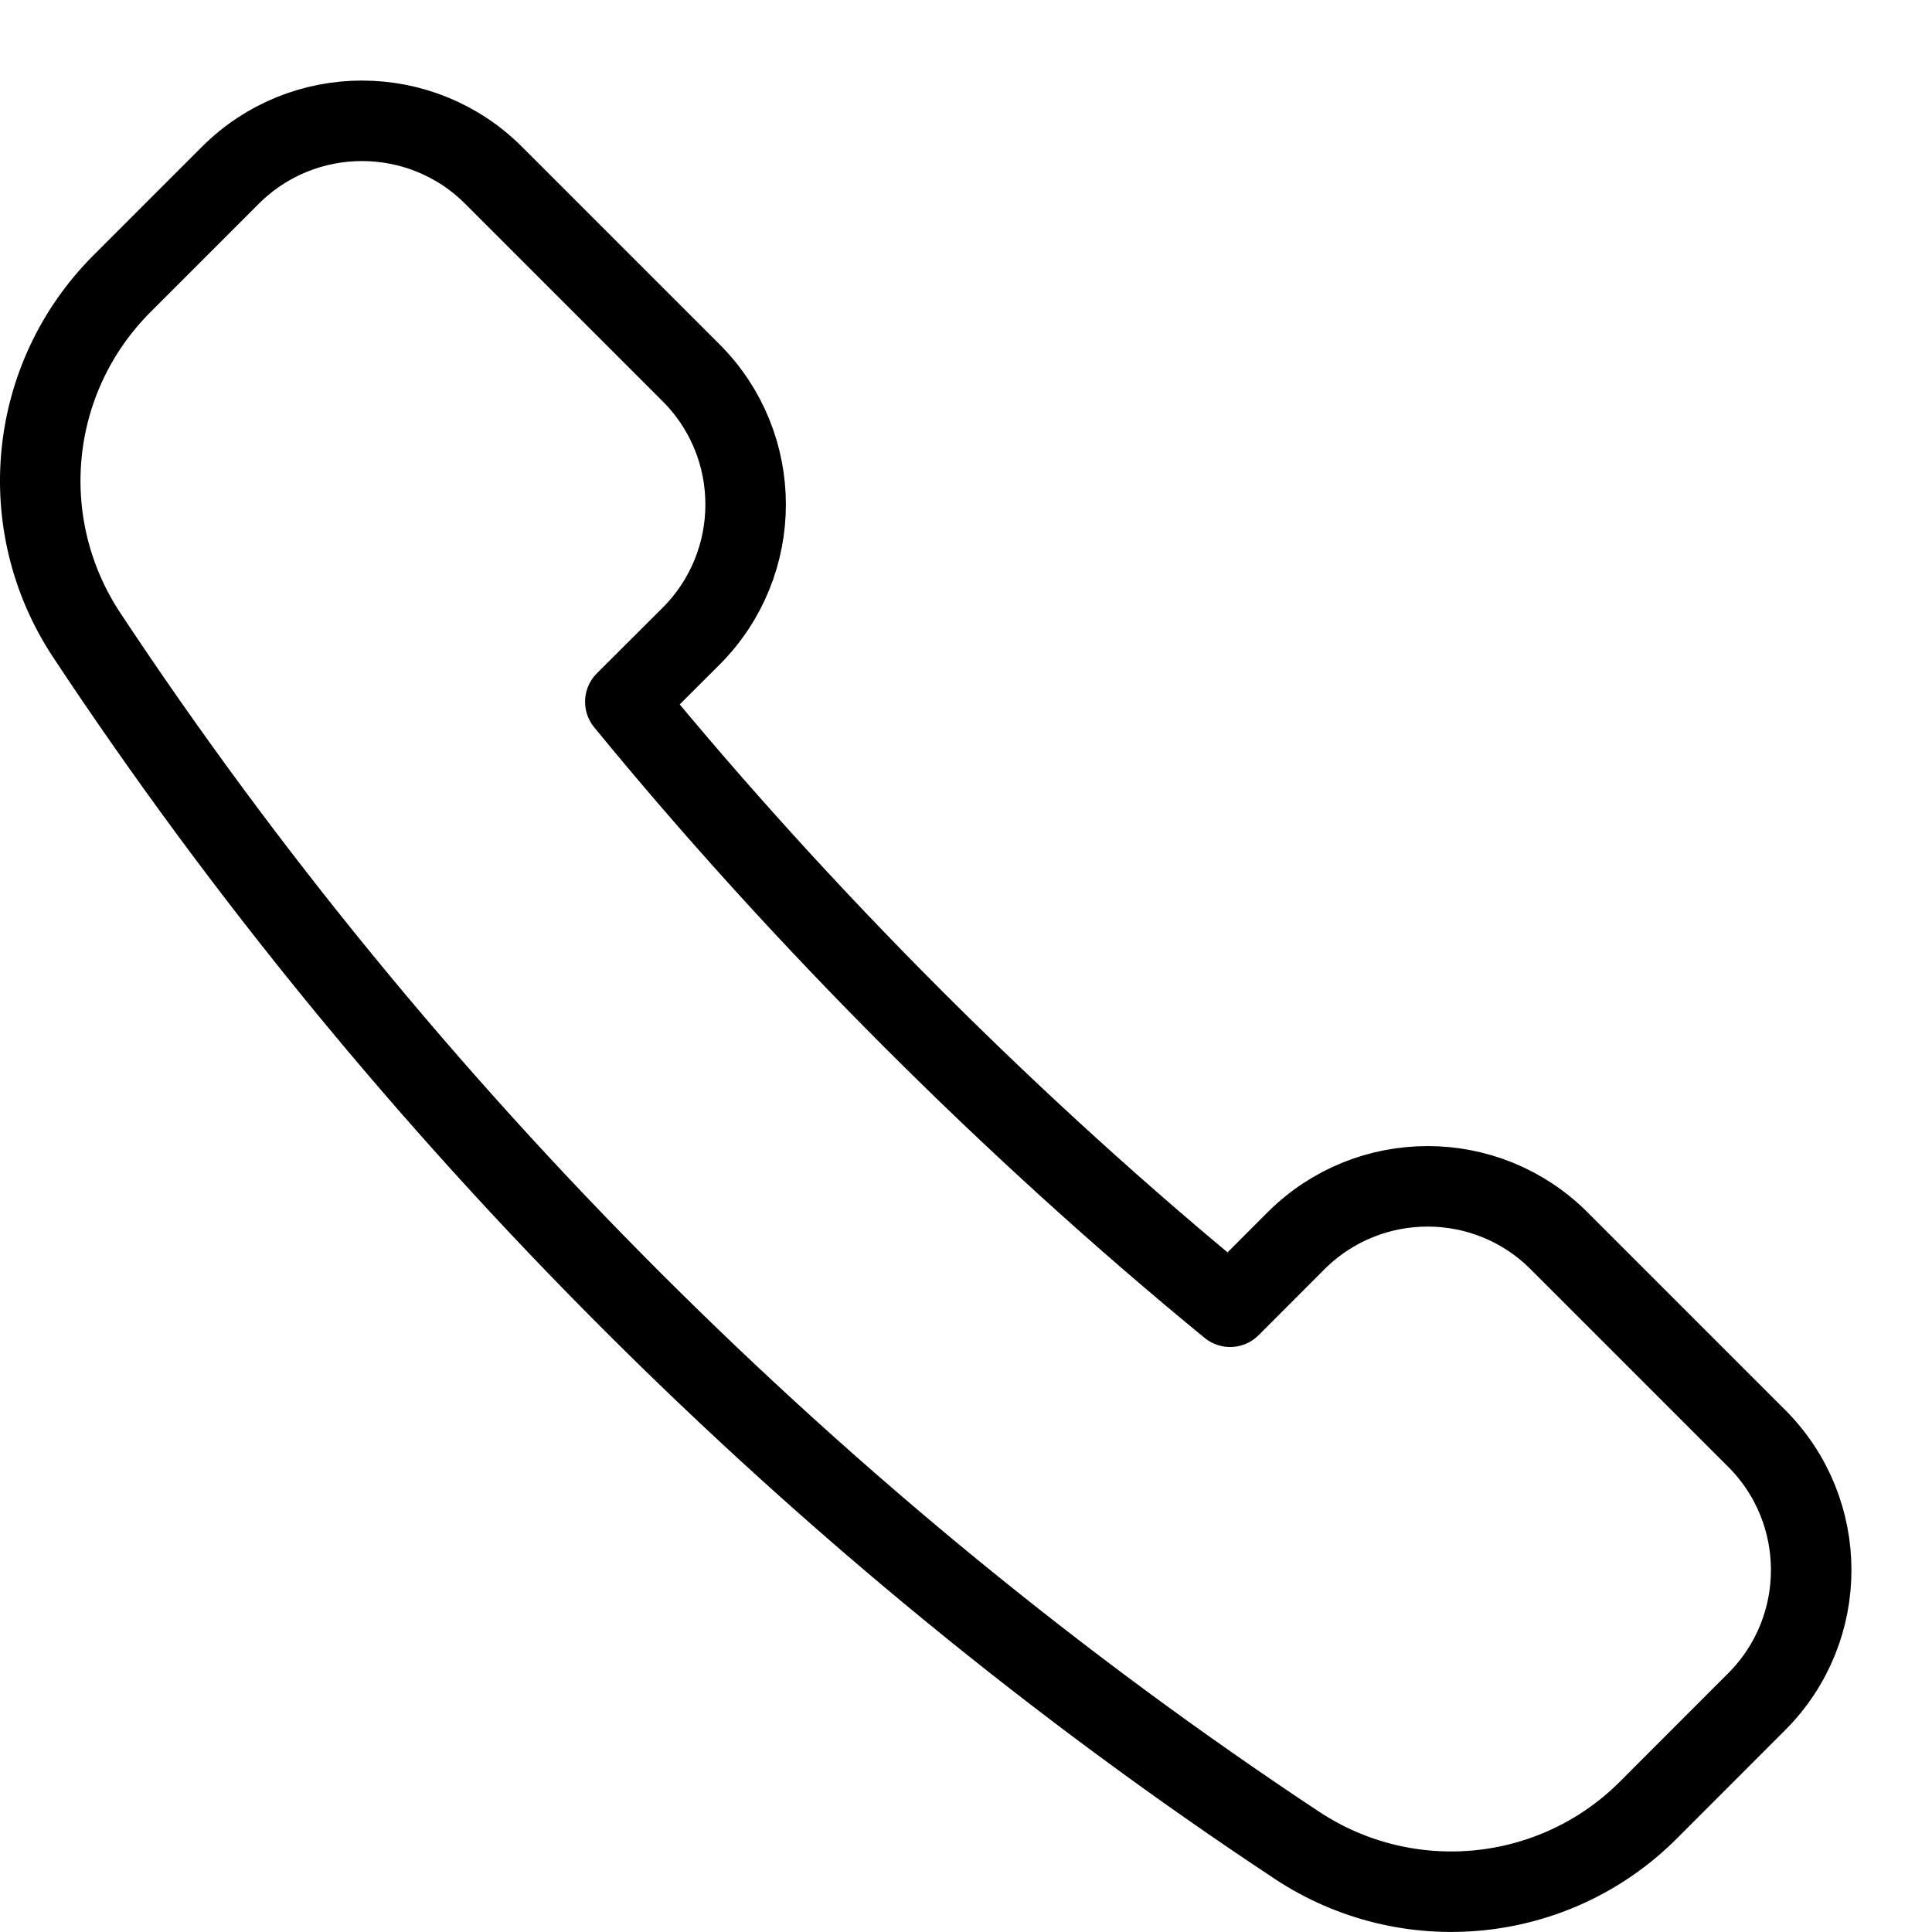
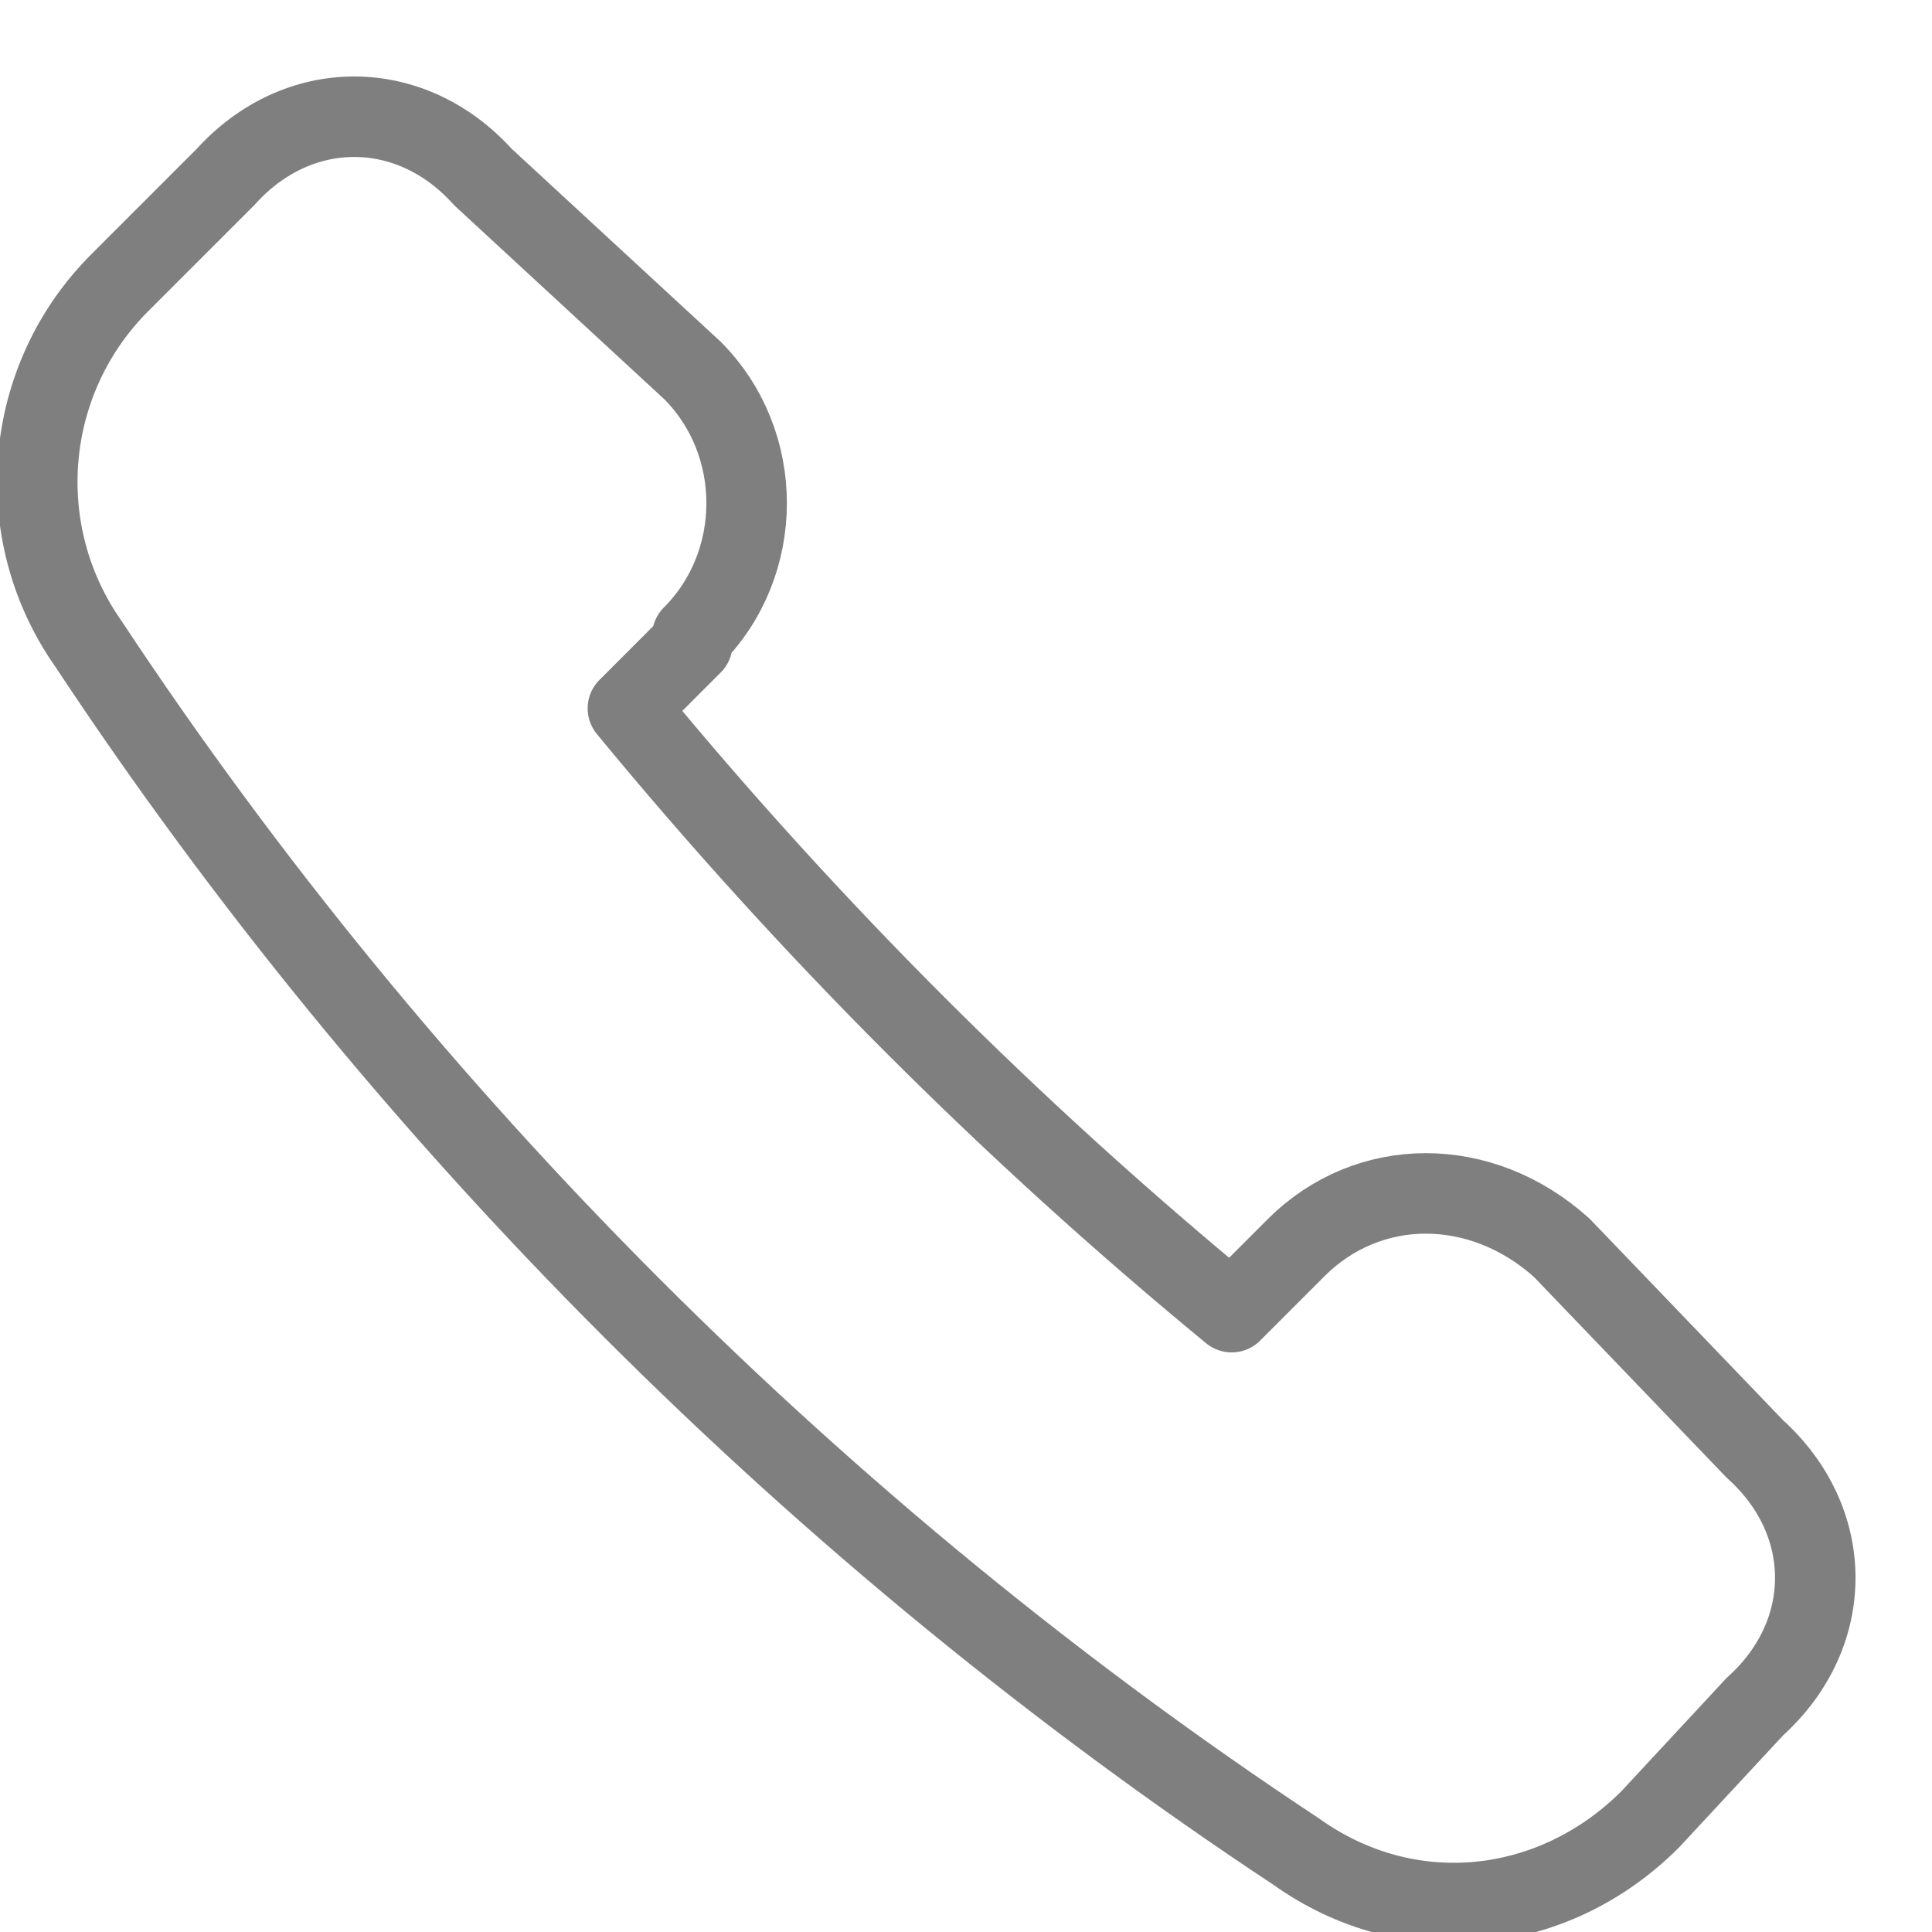
- <svg xmlns="http://www.w3.org/2000/svg" width="24" height="24" viewBox="0 0 24 24">
-   <path stroke="#000" stroke-linecap="round" stroke-linejoin="round" stroke-miterlimit="10" d="M8.586 7.902c.902-.904.902-2.367 0-3.27l-2.454-2.454c-.903-.903-2.368-.903-3.271 0l-1.345 1.345c-1.168 1.168-1.349 2.989-.439 4.366 3.909 5.91 9.124 11.125 15.034 15.034 1.375.909 3.201.728 4.365-.437l1.346-1.347c.903-.903.903-2.368 0-3.271l-2.453-2.453c-.902-.904-2.367-.904-3.271 0l-.817.818c-2.69-2.205-5.309-4.824-7.513-7.515l.818-.816z" fill="none" />
+ <svg xmlns="http://www.w3.org/2000/svg" width="24" height="24">
+   <path fill="none" stroke="rgba(0, 0, 0, 0.5)" stroke-linecap="round" stroke-linejoin="round" stroke-miterlimit="10" d="M8.6 7.9c.9-.9.9-2.4 0-3.3L6 2.2c-.9-1-2.3-1-3.2 0L1.5 3.5A3.5 3.5 0 0 0 1.1 8c3.9 5.9 9.1 11.1 15 15 1.4 1 3.2.8 4.4-.4l1.3-1.4c1-.9 1-2.3 0-3.2l-2.4-2.5c-1-.9-2.4-.9-3.3 0l-.8.8a54.9 54.9 0 0 1-7.5-7.5l.8-.8z" />
</svg>
